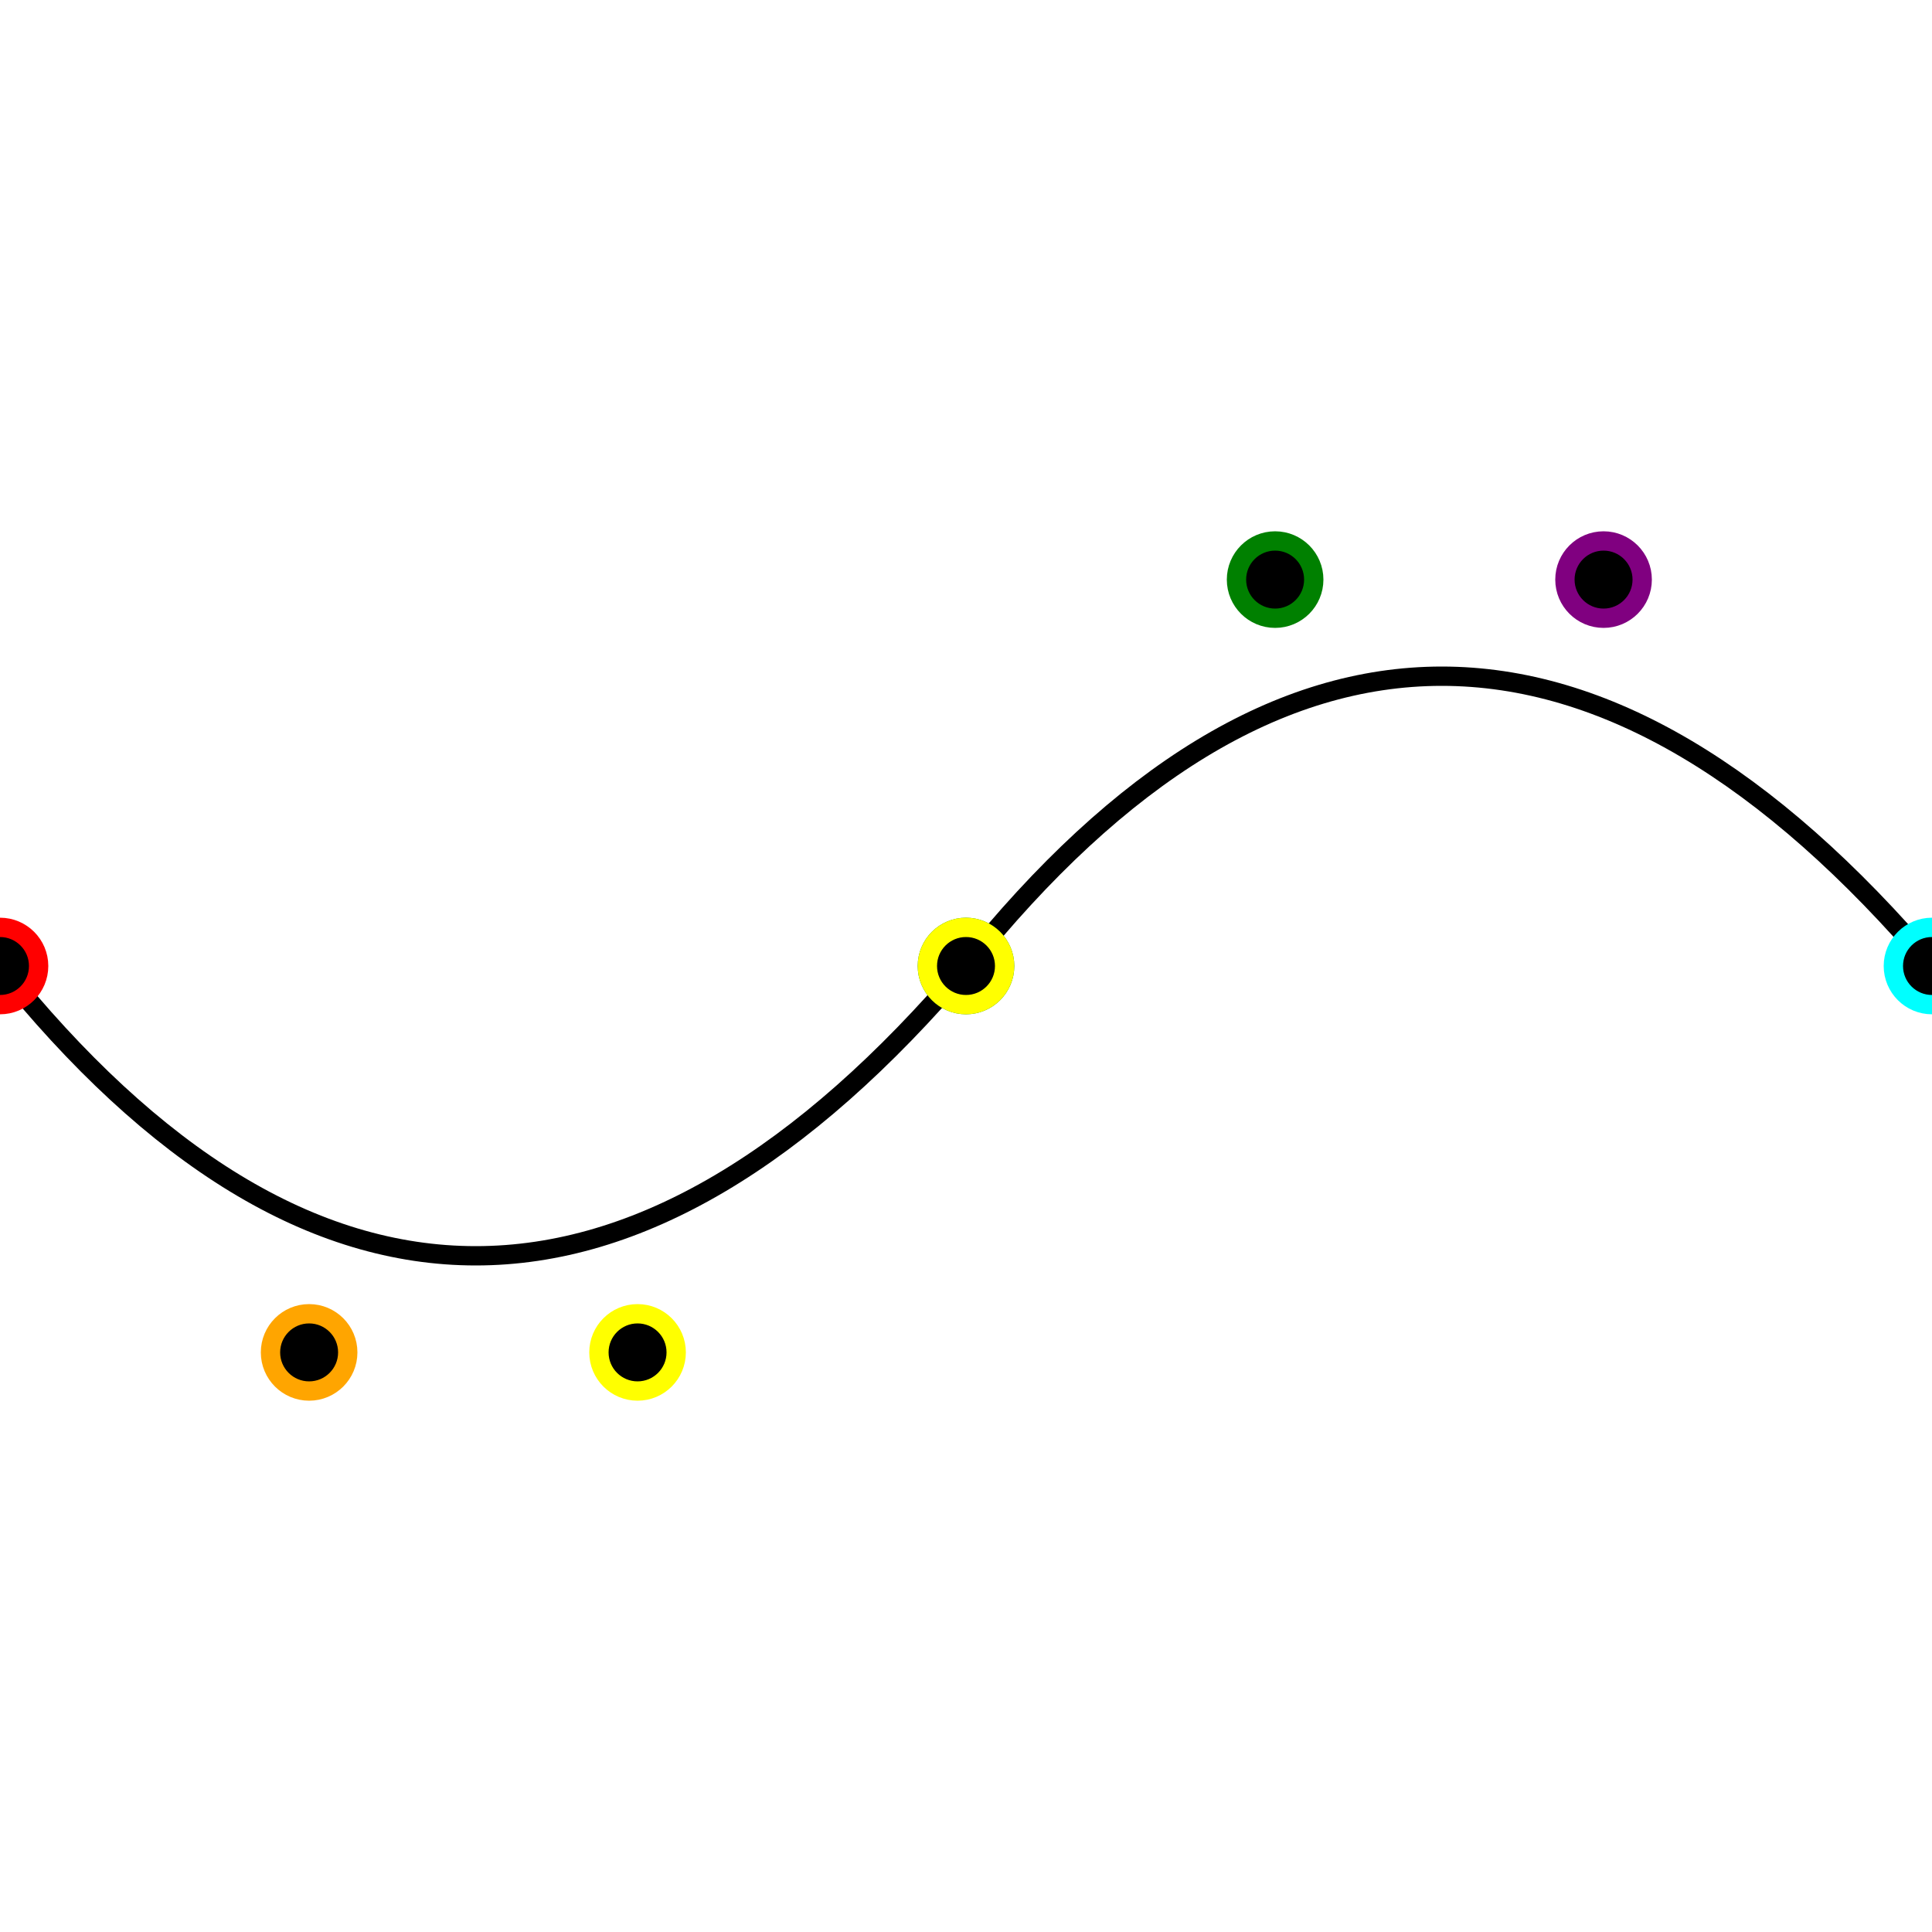
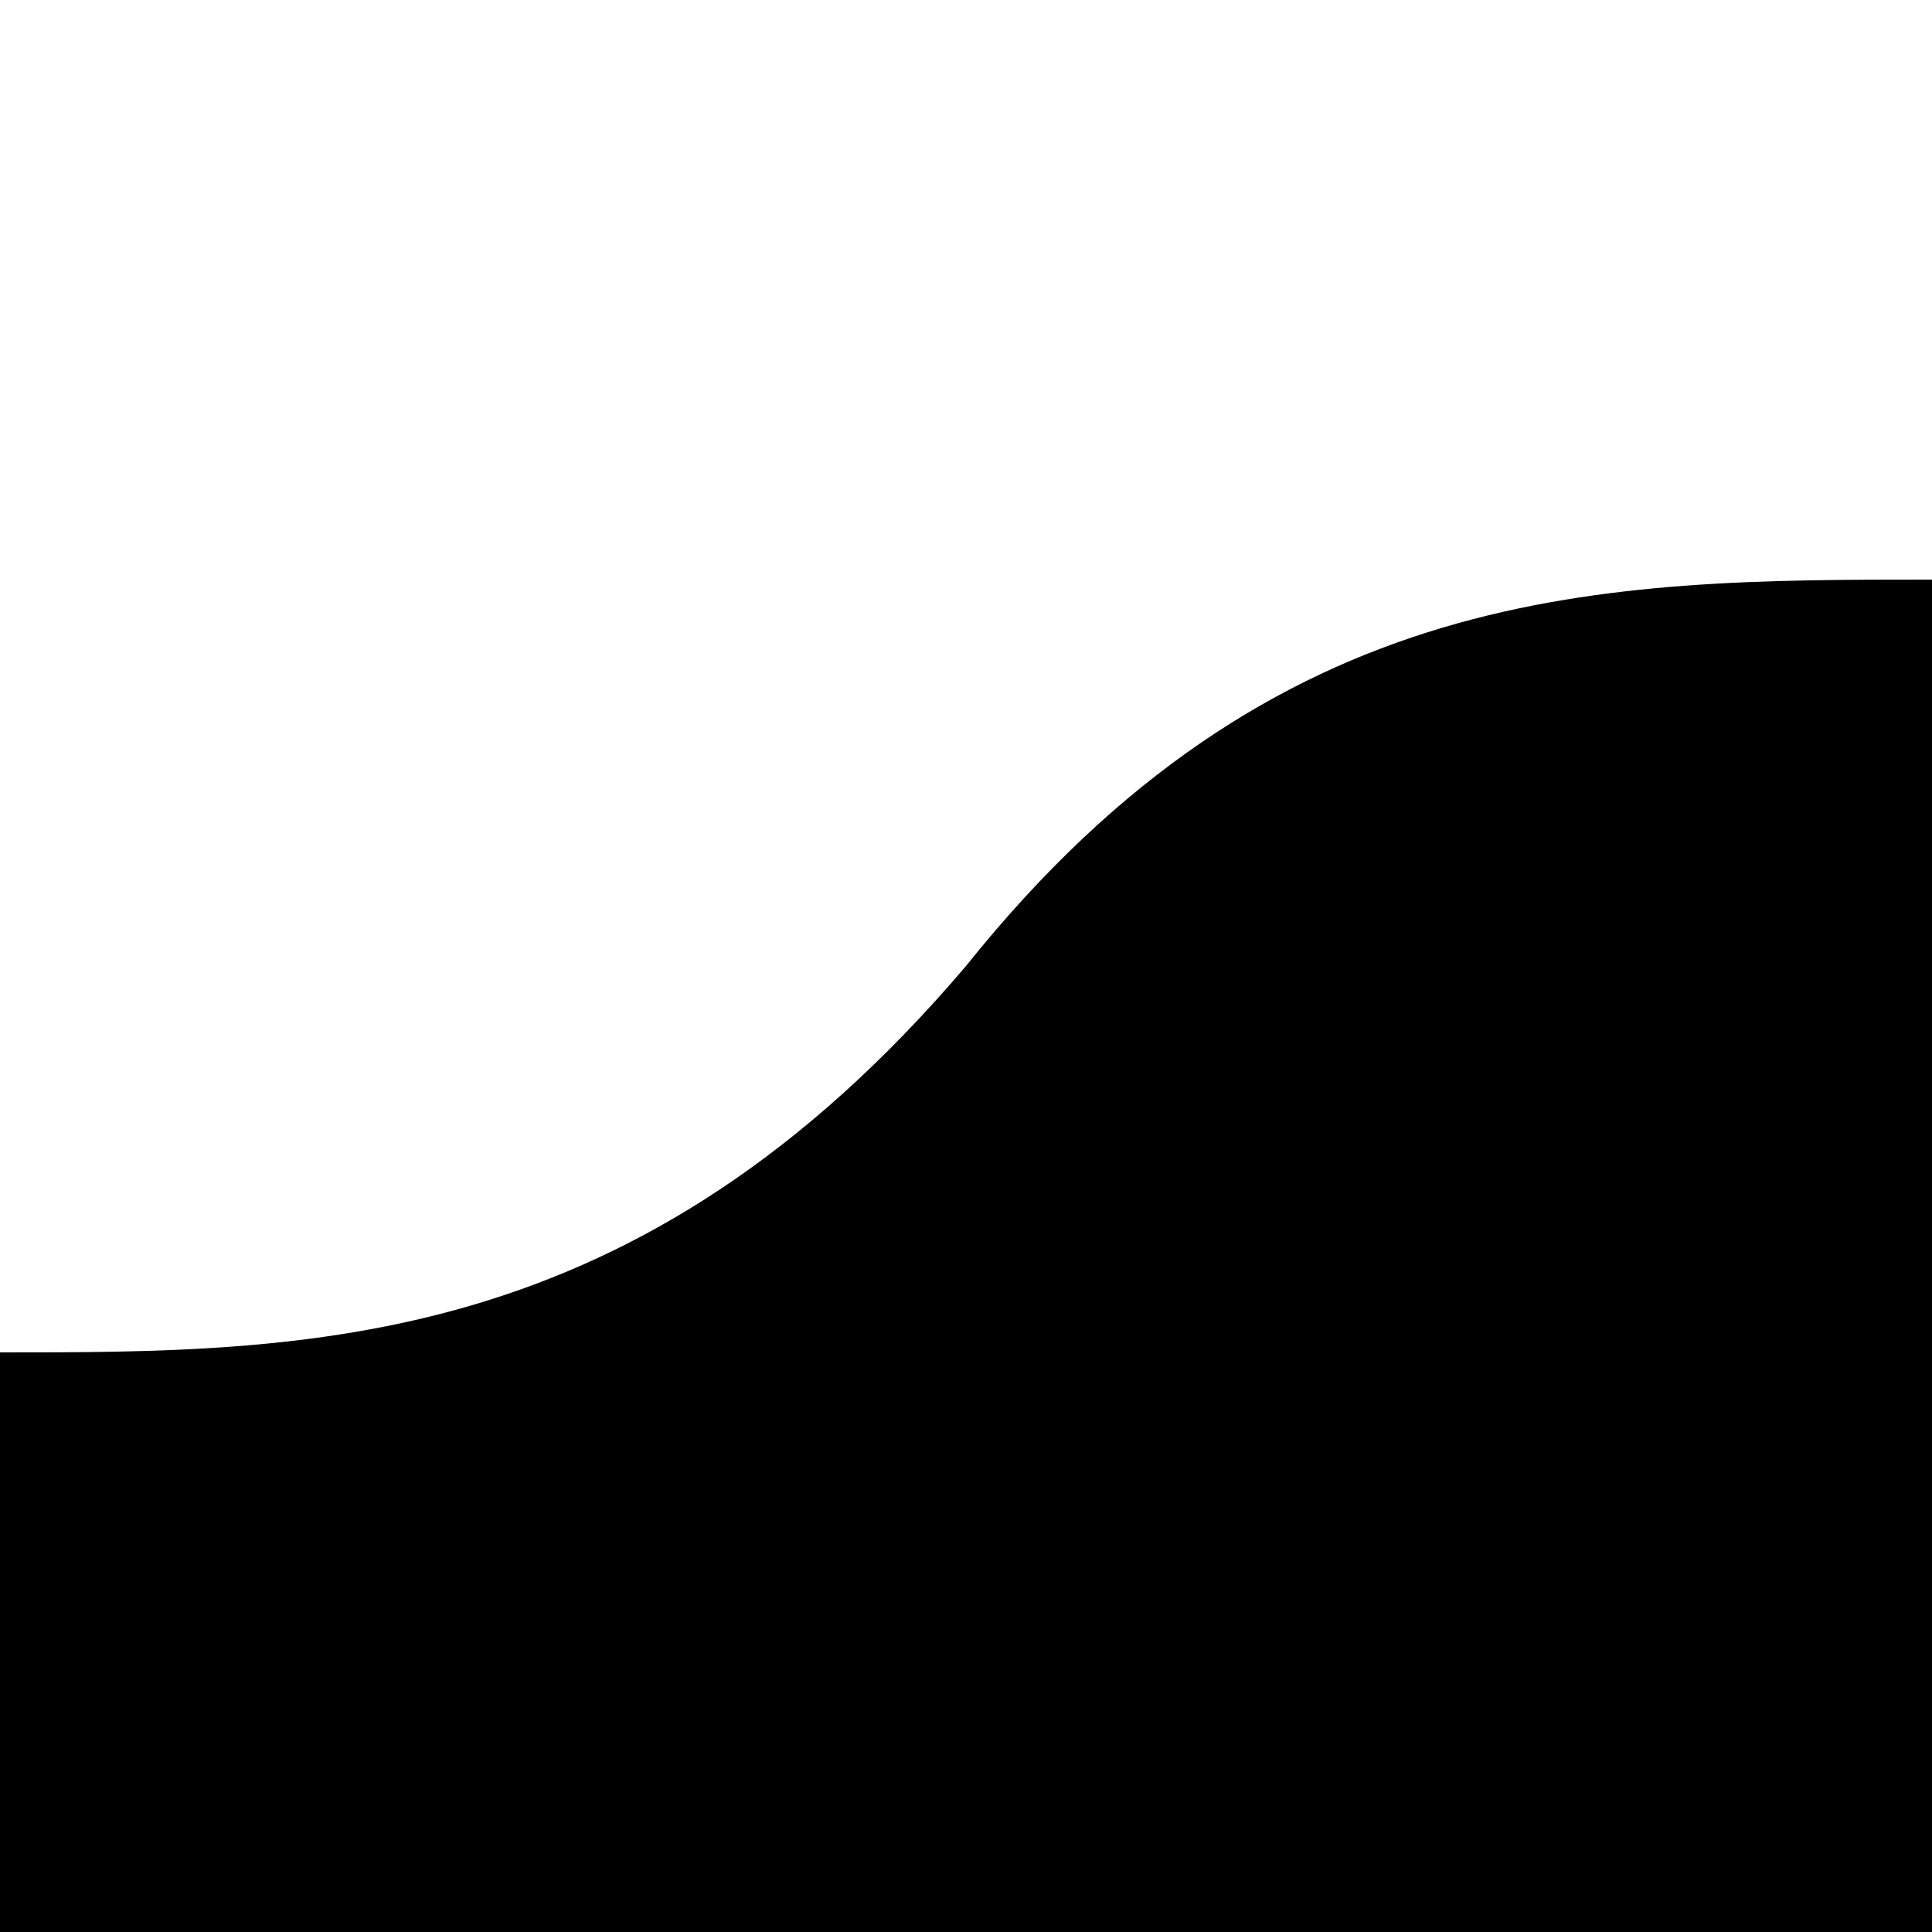
<svg xmlns="http://www.w3.org/2000/svg" height="100" width="100">
-   <path d="M 0 50 C 16 70, 33 70, 50 50, " fill="none" stroke="black" />
-   <path d="M 50 50 C 66 30, 83 30, 100 50, " fill="none" stroke="black" />
-   <circle cx="0" cy="50" r="2" stroke="red" />
-   <circle cx="16" cy="70" r="2" stroke="orange" />
-   <circle cx="33" cy="70" r="2" stroke="yellow" />
-   <circle cx="50" cy="50" r="2" stroke="green" />
-   <circle cx="50" cy="50" r="2" stroke="yellow" />
-   <circle cx="66" cy="30" r="2" stroke="green" />
-   <circle cx="83" cy="30" r="2" stroke="purple" />
-   <circle cx="100" cy="50" r="2" stroke="cyan" />
+   <path d="M 0 70 C 16 70, 33 70, 50 50 L 50, 100, 0, 100 " fill="black" stroke="none" />
+   <path d="M 50 50 C 66 30, 83 30, 100 30 L 100, 100, 50, 100 " fill="black" stroke="none" />
</svg>
